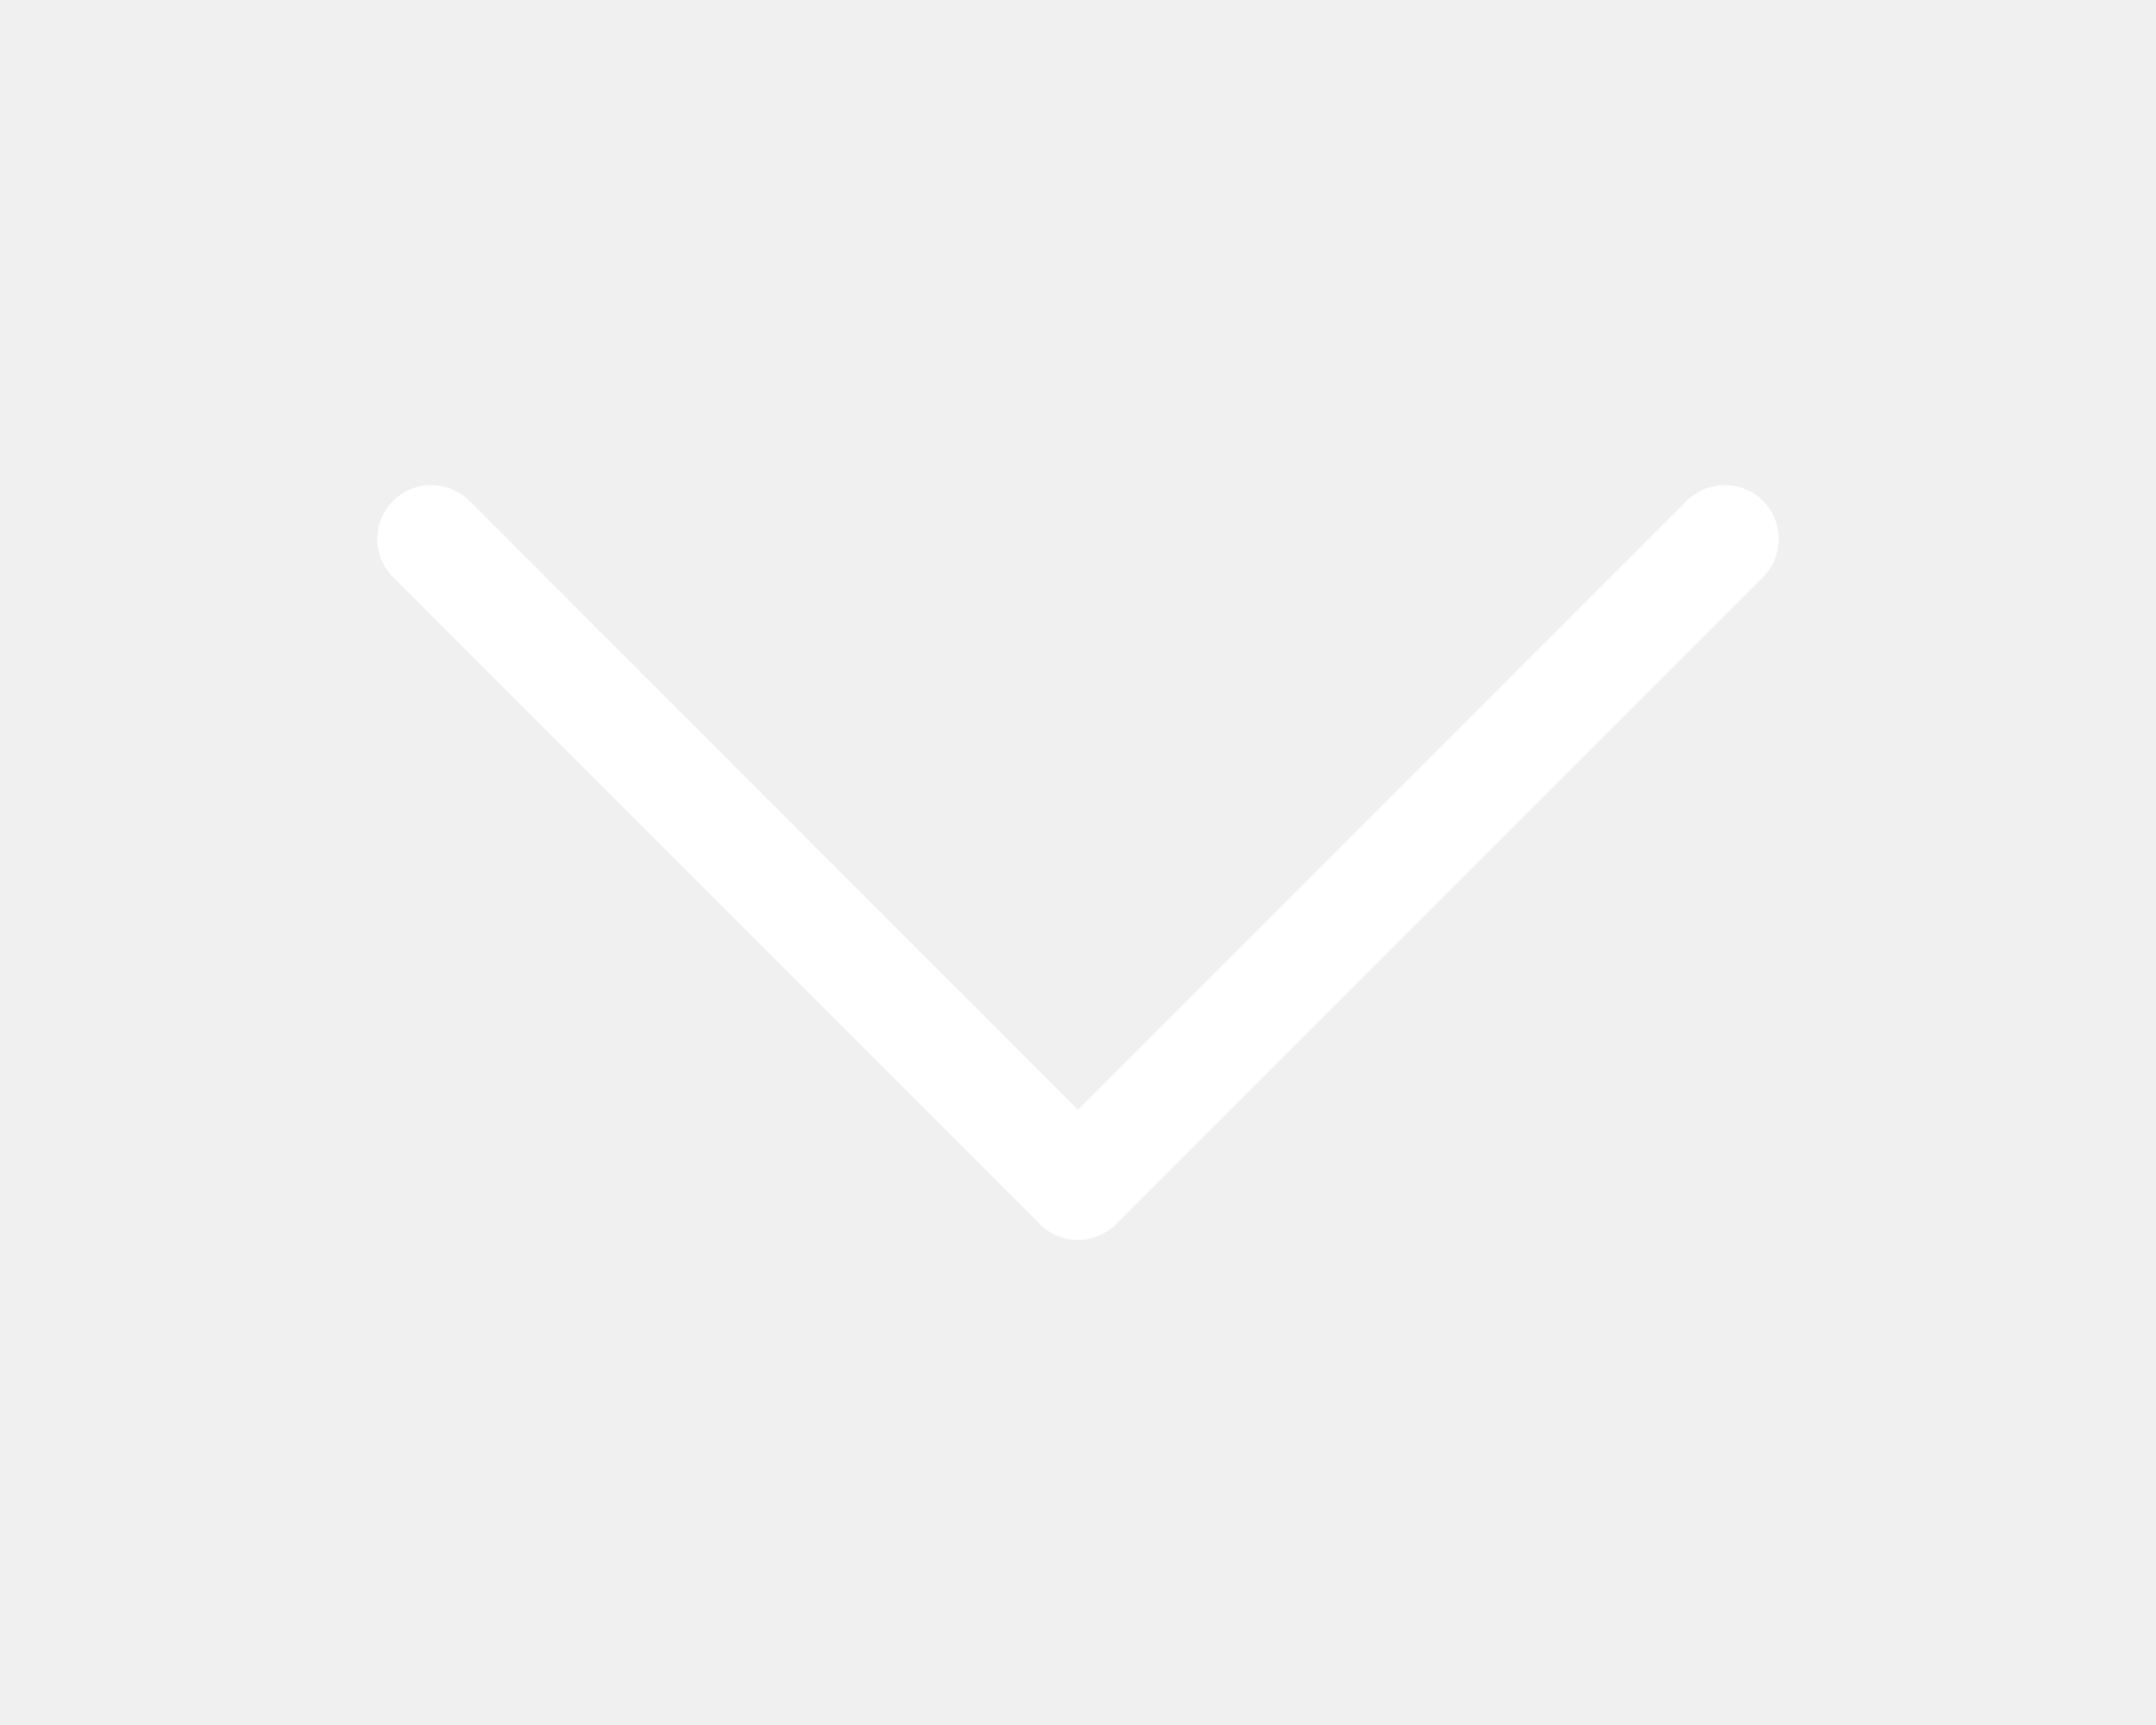
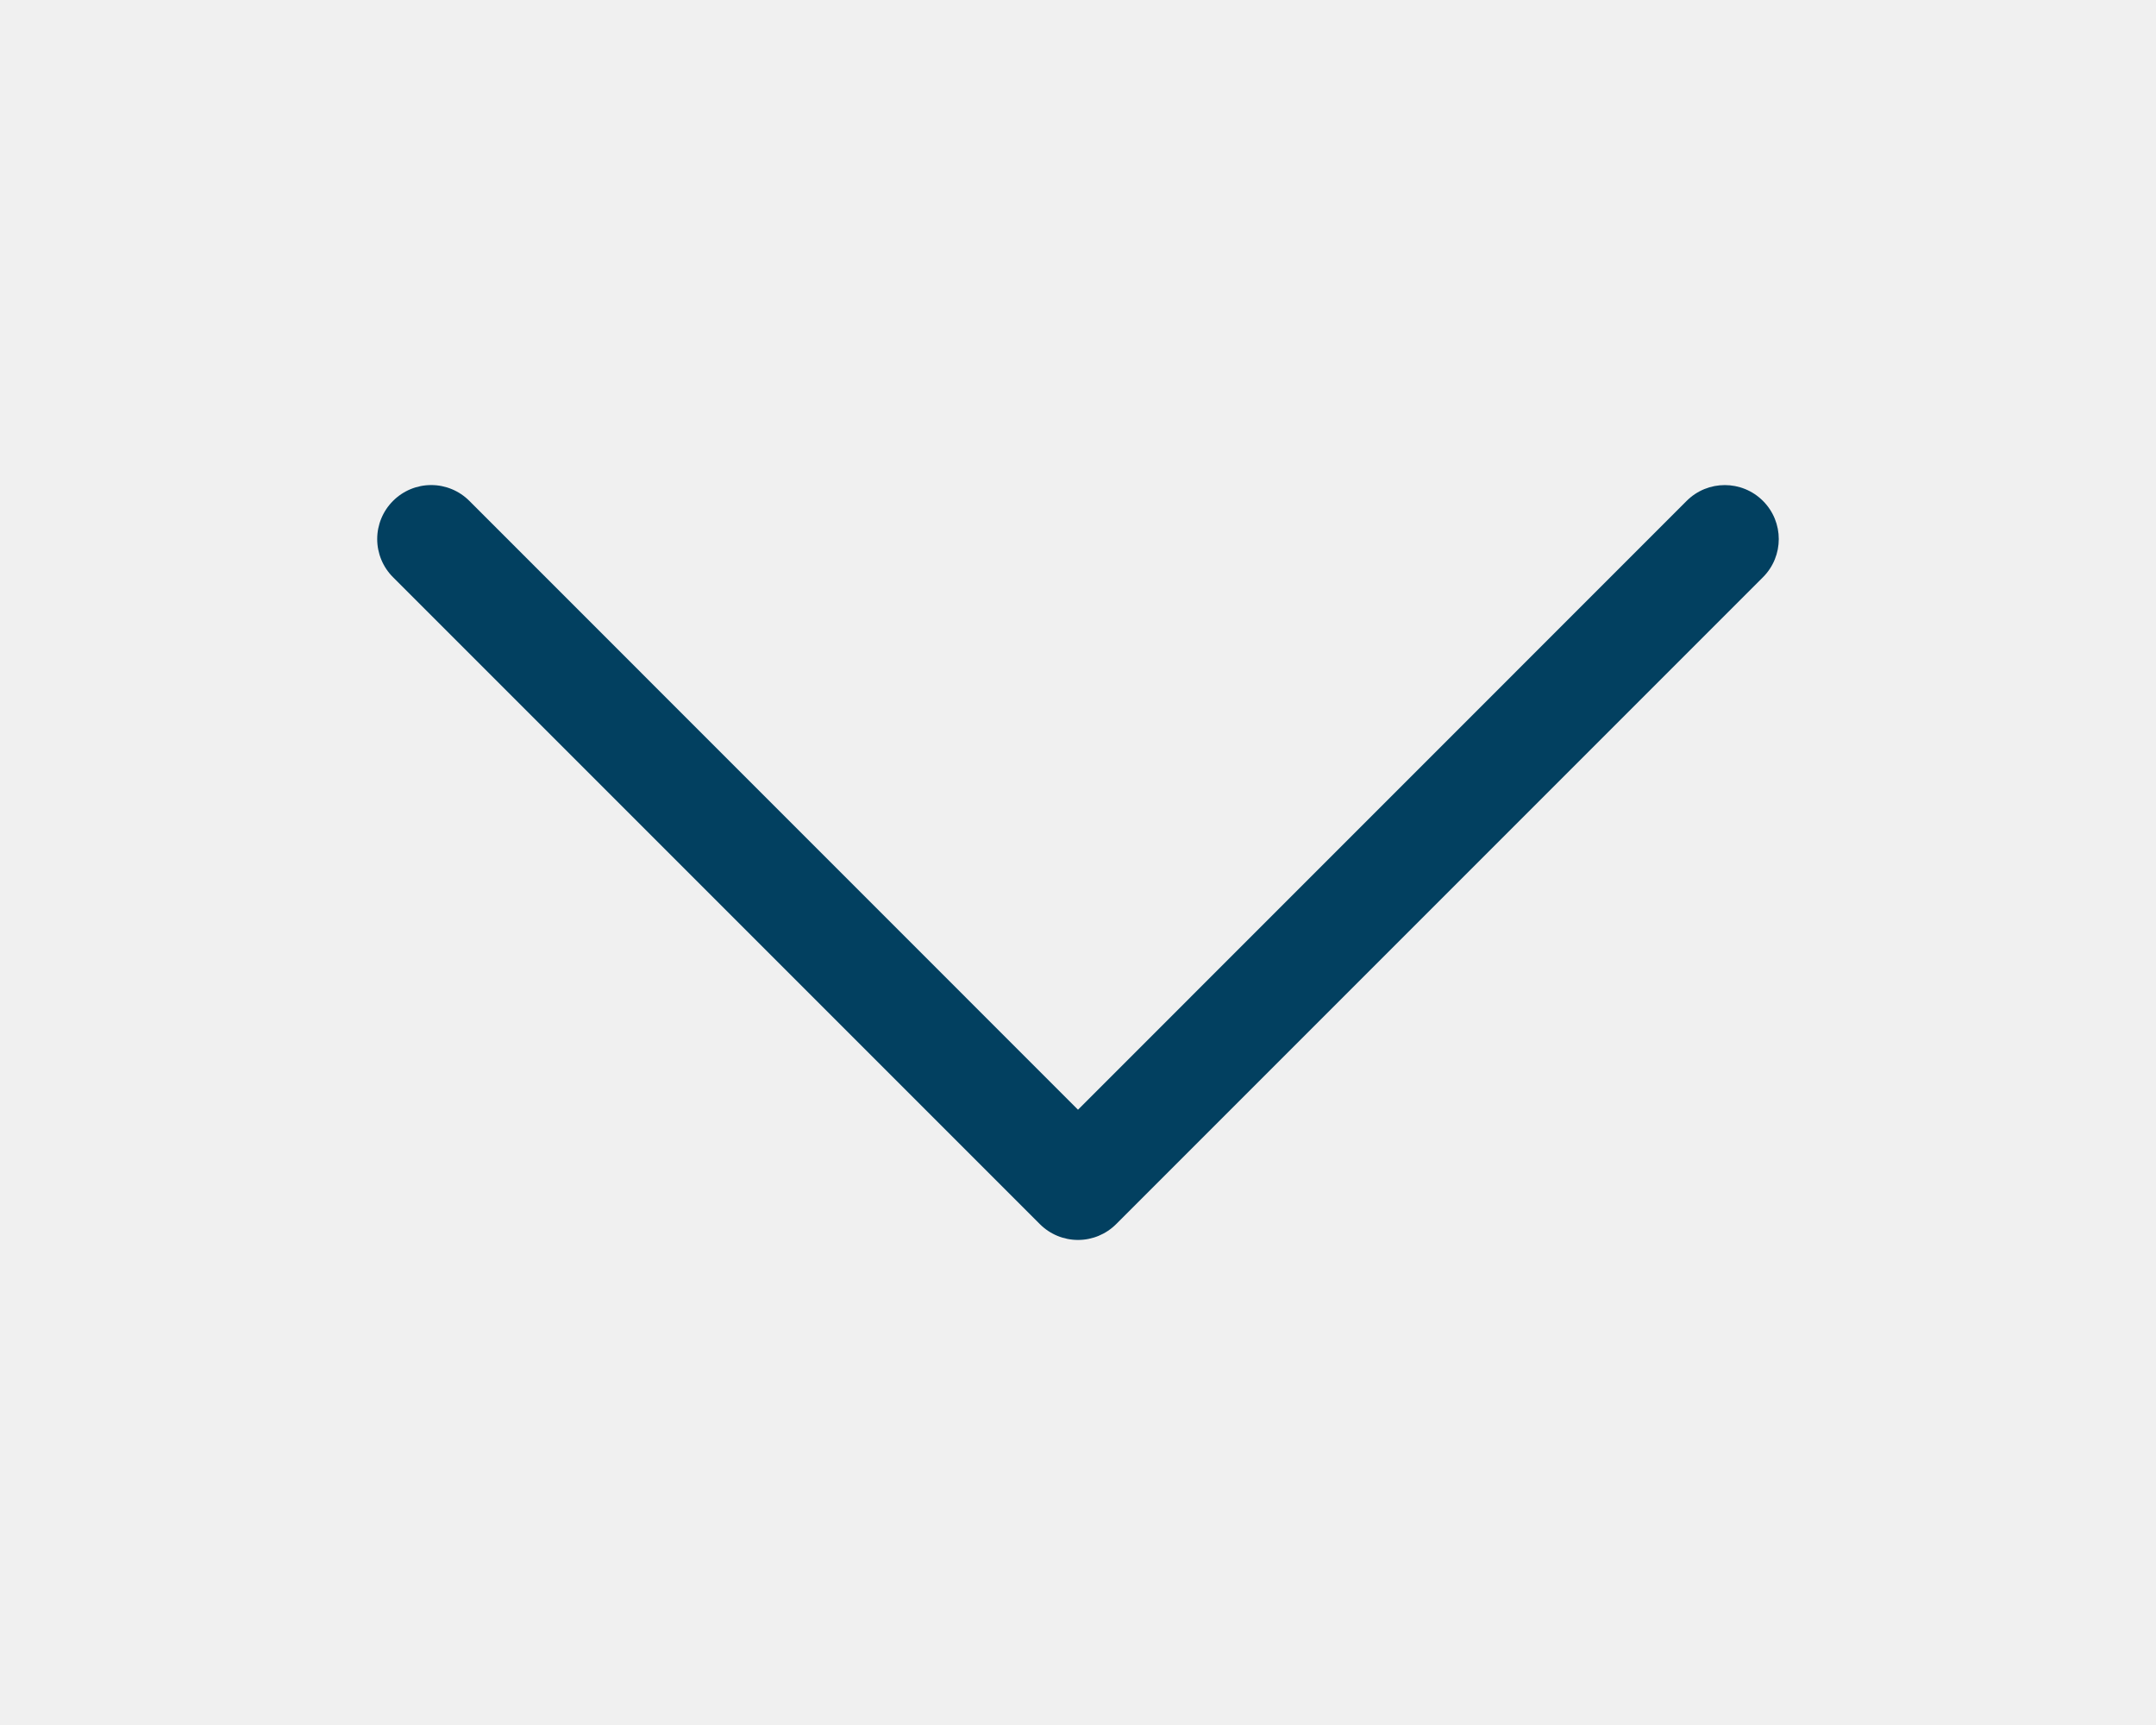
- <svg xmlns="http://www.w3.org/2000/svg" width="20" height="16" fill="#FFFFFF" class="bi bi-chevron-down" viewBox="0 0 16 16">
+ <svg xmlns="http://www.w3.org/2000/svg" width="20" height="16" fill="#024060" class="bi bi-chevron-down" viewBox="0 0 16 16">
  <path fill-rule="evenodd" d="M1.646 4.646a.5.5 0 0 1 .708 0L8 10.293l5.646-5.647a.5.5 0 0 1 .708.708l-6 6a.5.5 0 0 1-.708 0l-6-6a.5.5 0 0 1 0-.708z" />
</svg>
